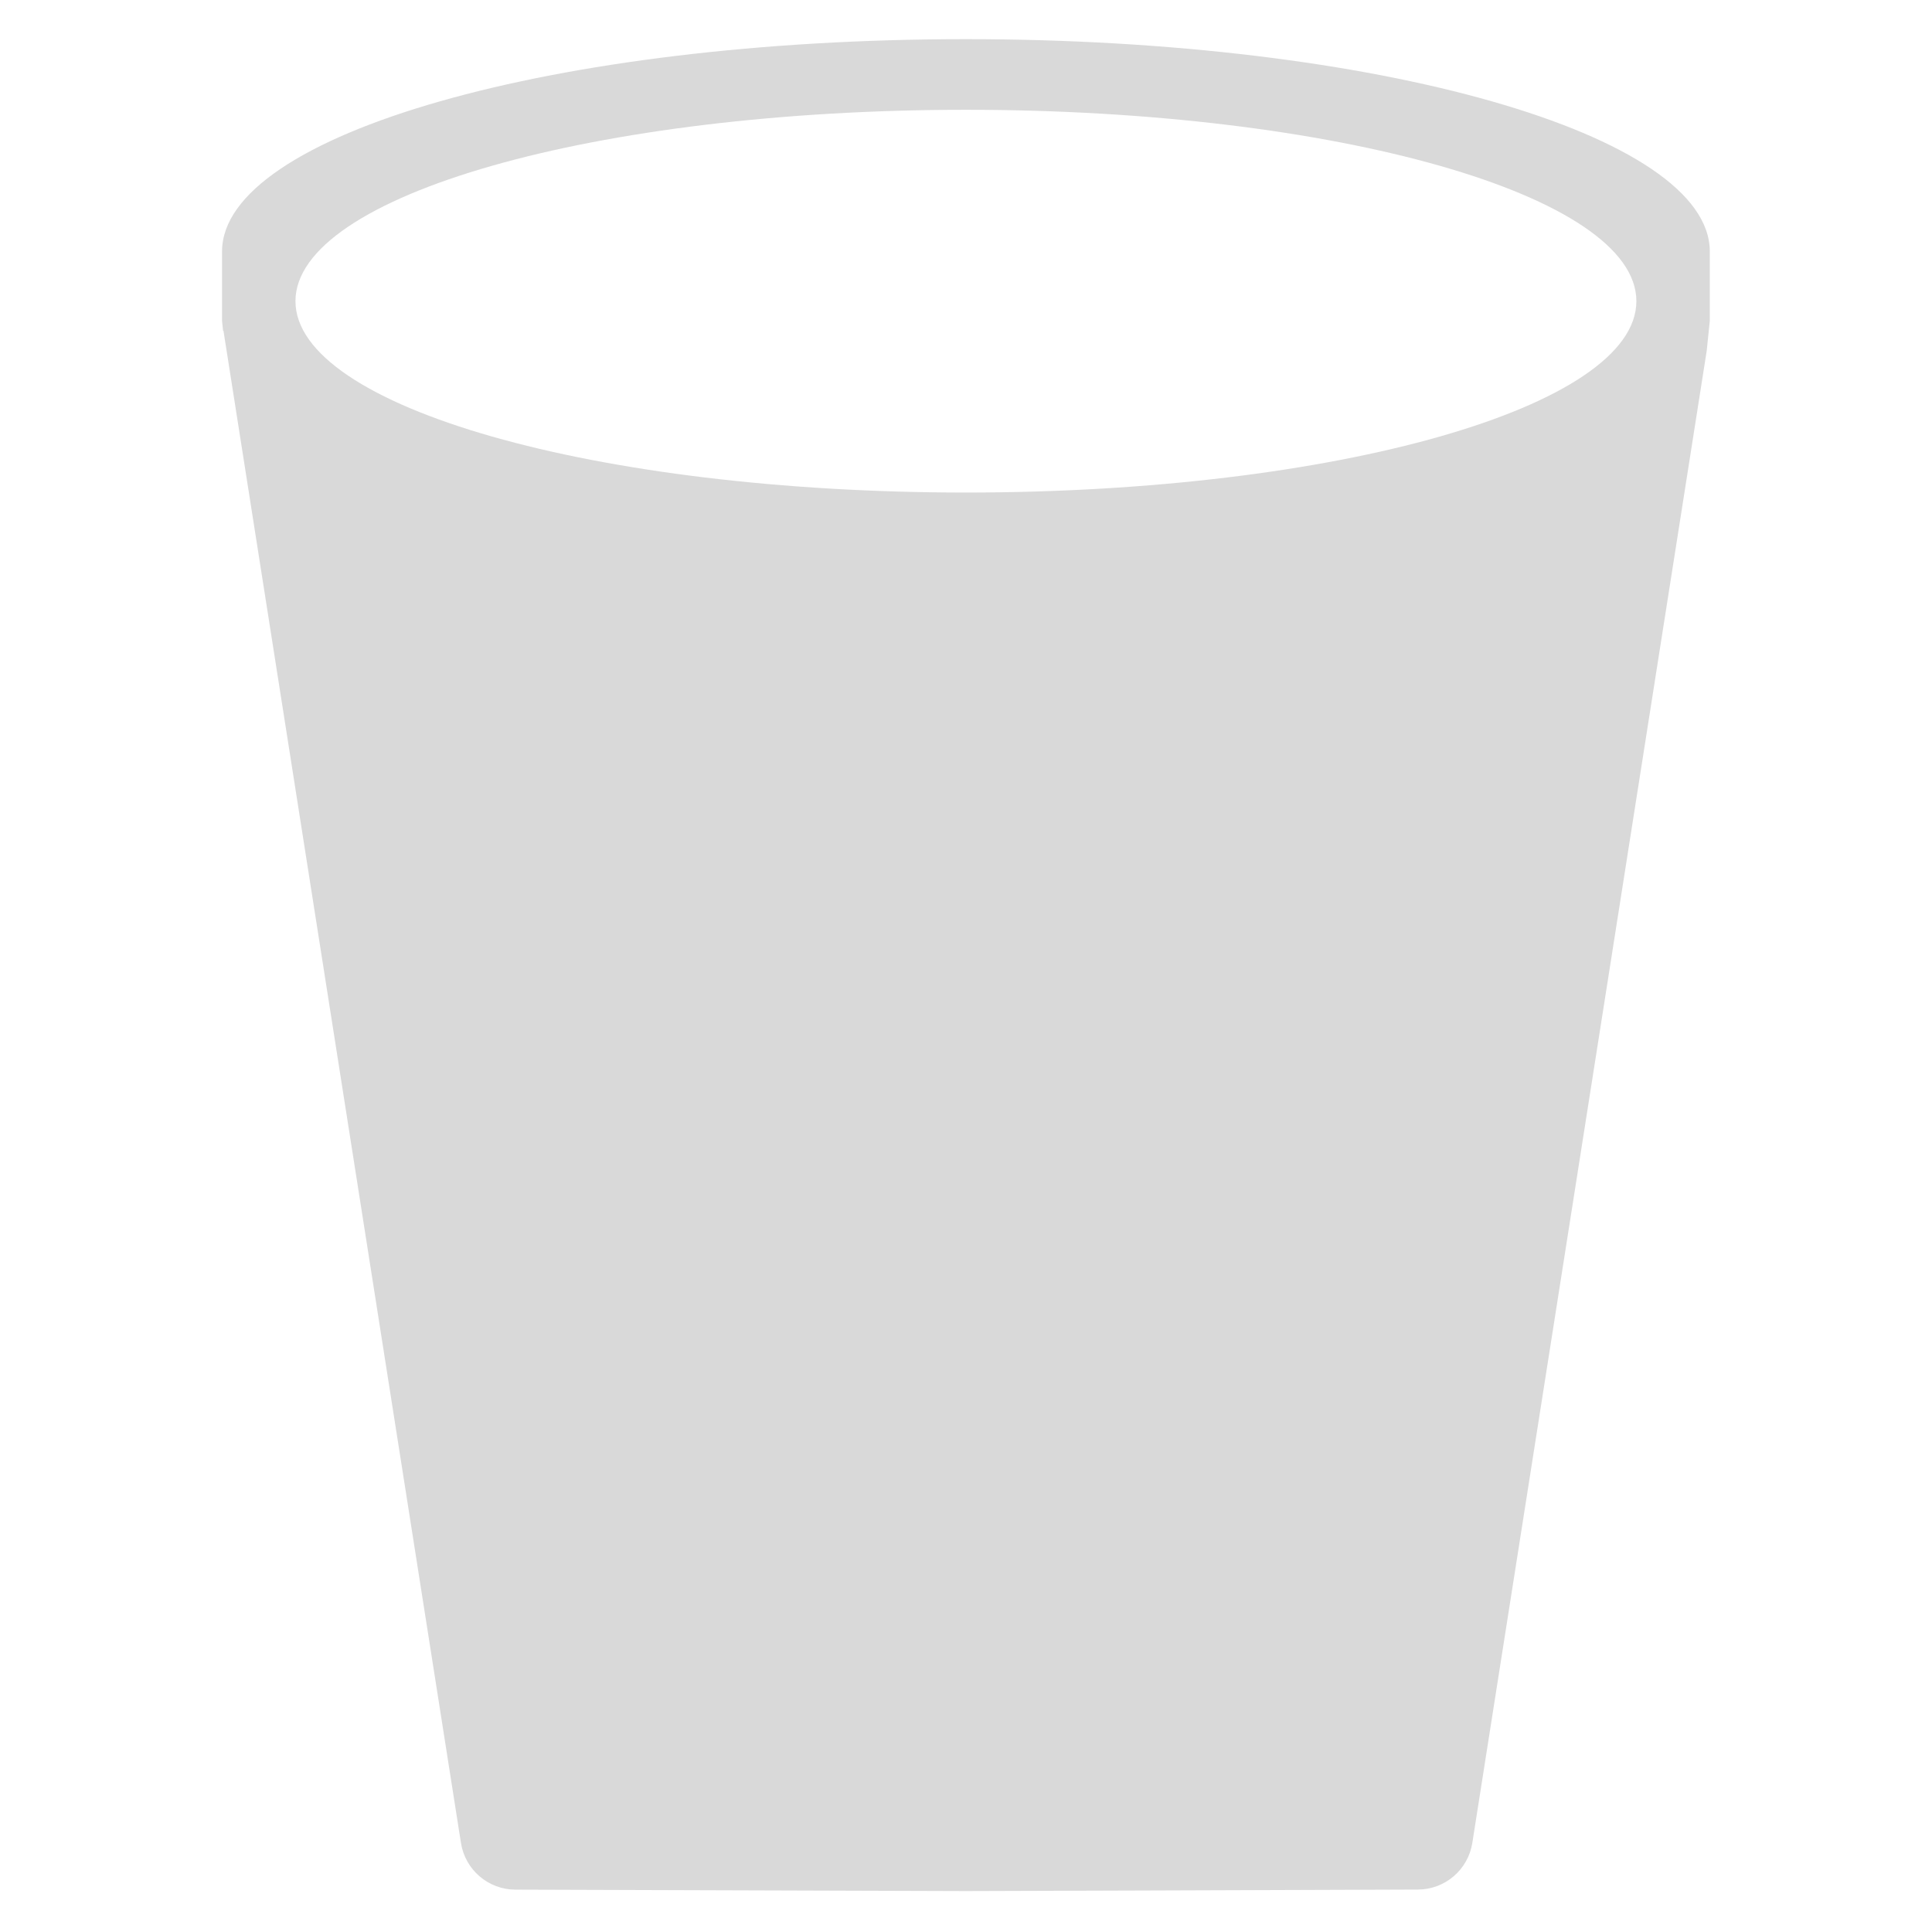
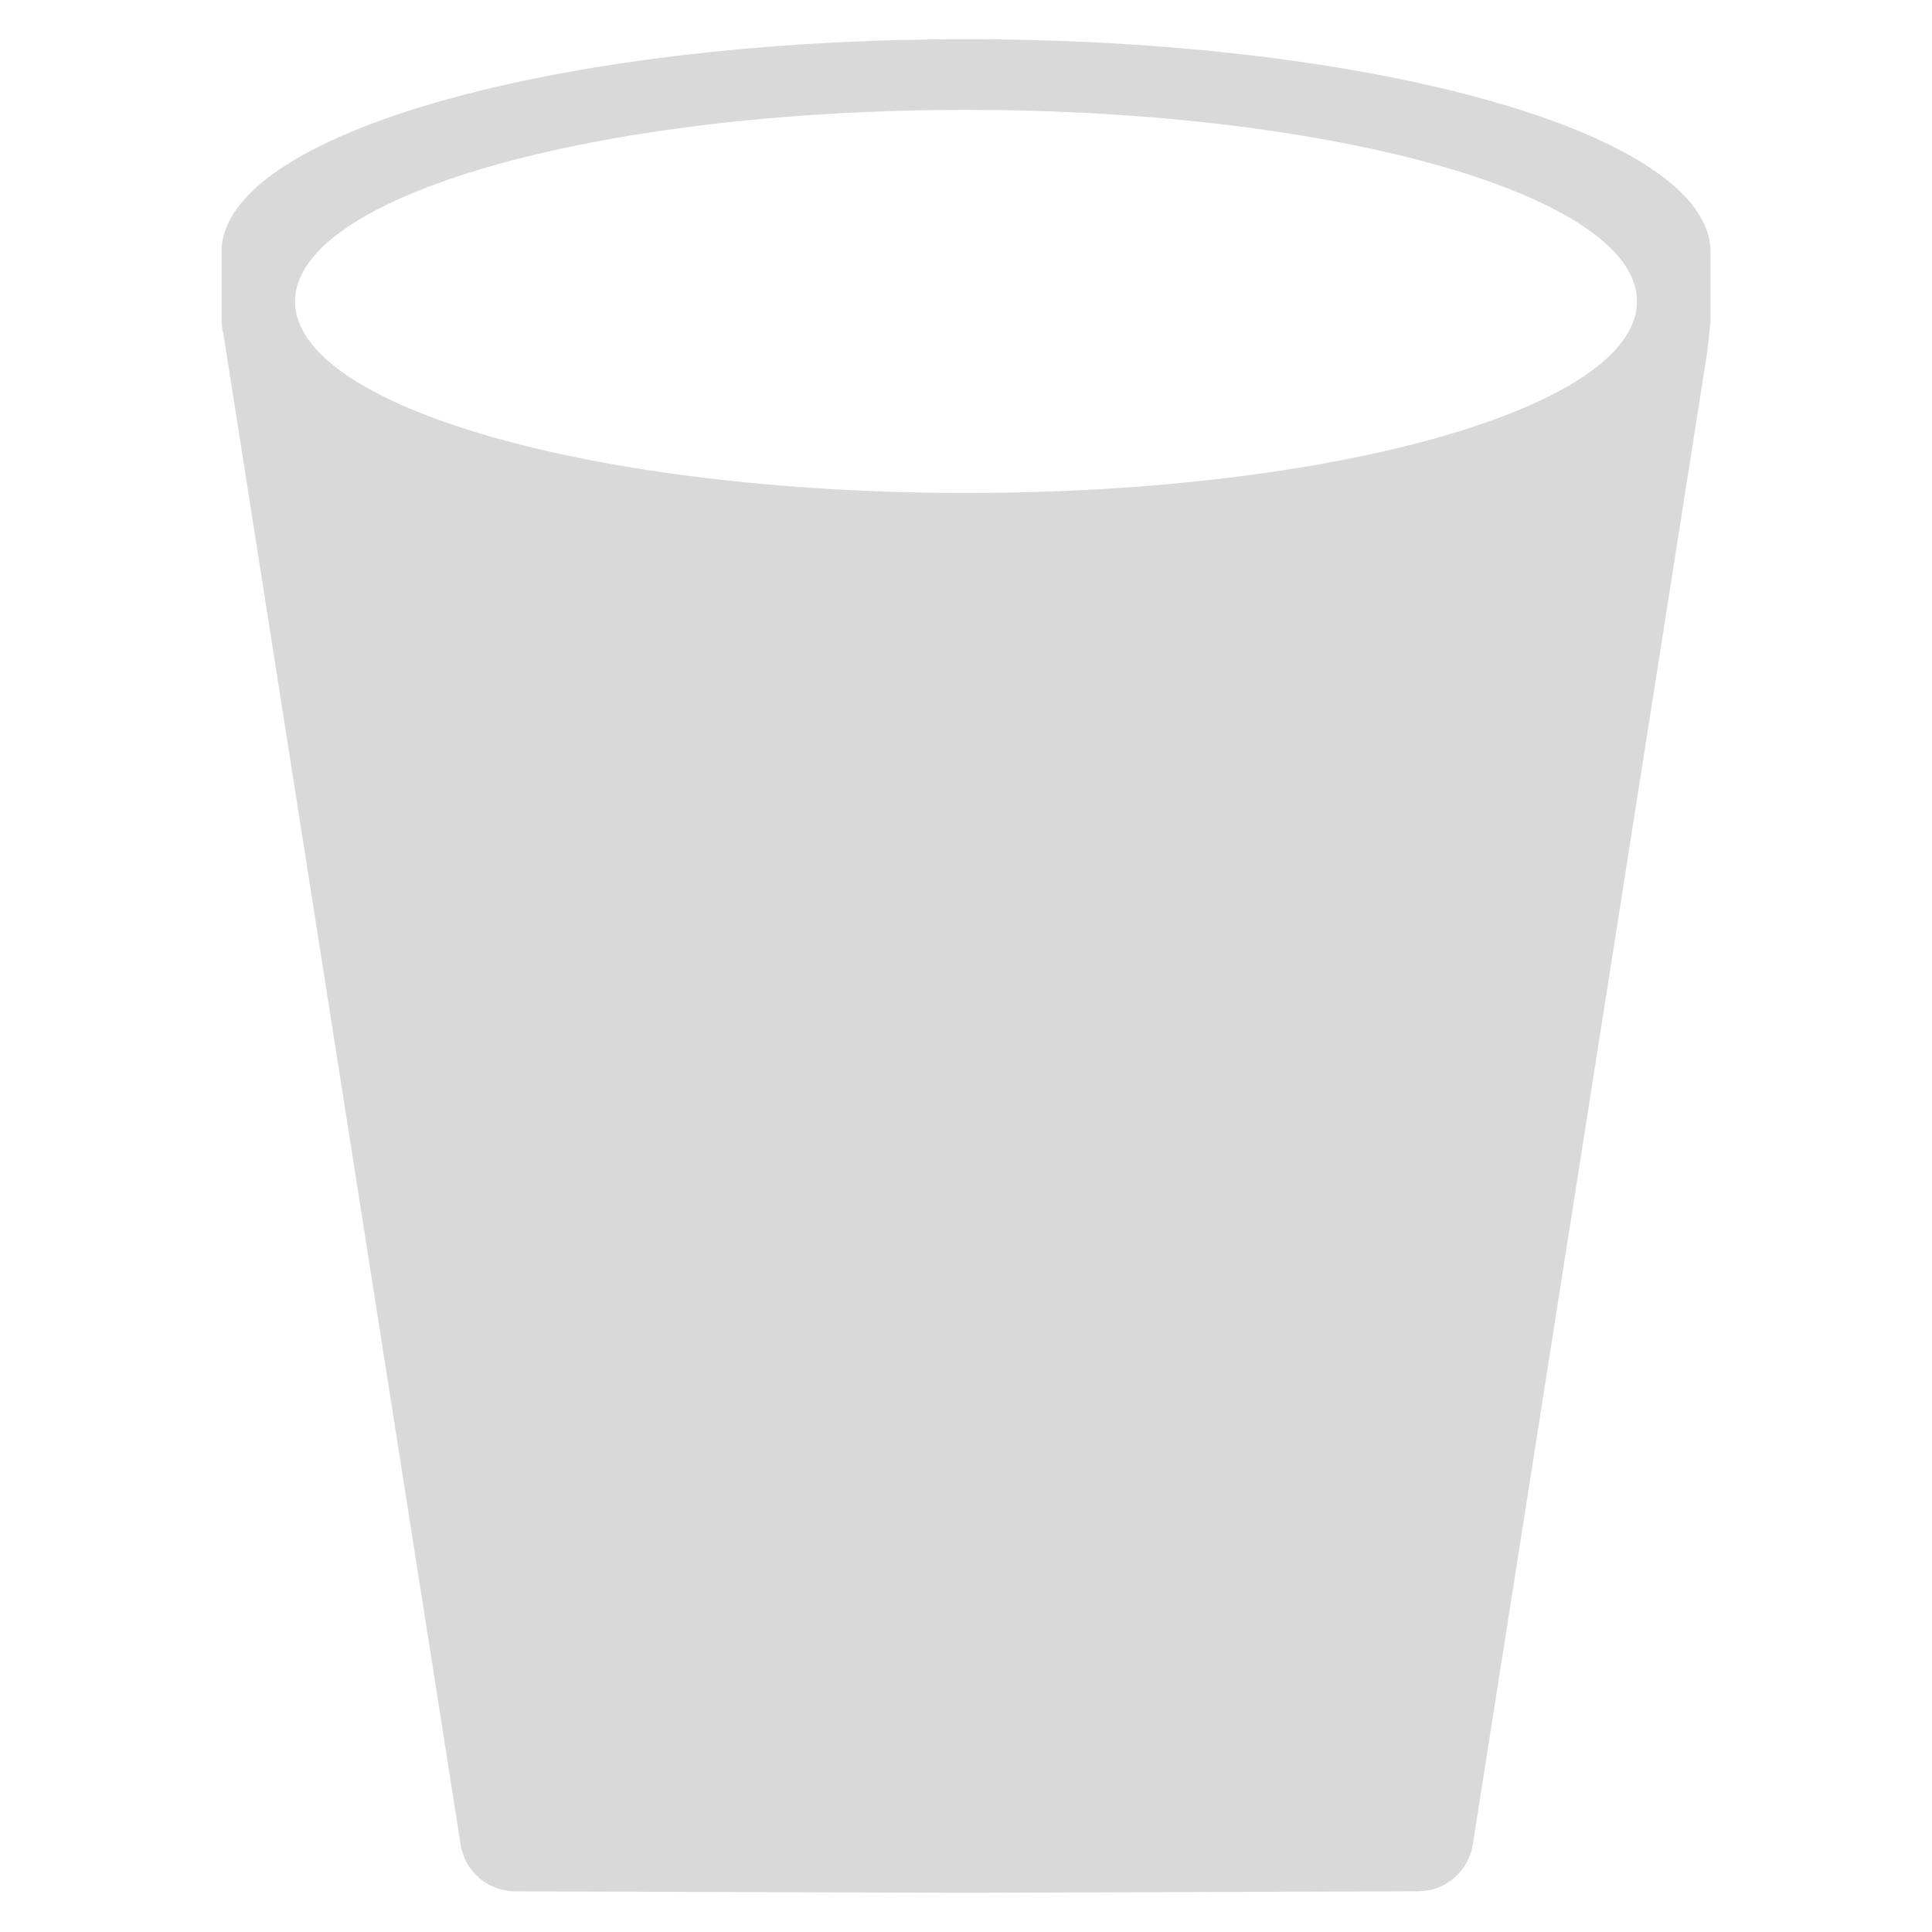
- <svg xmlns="http://www.w3.org/2000/svg" width="100%" height="100%" viewBox="0 0 2085 2084" version="1.1" xml:space="preserve" style="fill-rule:evenodd;clip-rule:evenodd;stroke-linejoin:round;stroke-miterlimit:2;">
-   <g transform="matrix(1,0,0,1,-2343,0)">
-     <g id="Trash" transform="matrix(4.166667,0,0,4.166667,2343.75,0)">
-       <rect x="0" y="0" width="500" height="500" style="fill:none;" />
-       <g transform="matrix(1,0,0,1,76.3468,421.9874)">
-         <g id="Layer-1">
-           <path d="M0,-343.975C0,-371.353 77.747,-393.548 173.653,-393.548C269.559,-393.548 347.306,-371.353 347.306,-343.975C347.306,-316.597 269.559,-294.402 173.653,-294.402C77.747,-294.402 0,-316.597 0,-343.975M365.528,-331.152L366.322,-338.896L366.322,-356.838C366.322,-387.221 280.061,-411.845 173.653,-411.845C67.245,-411.845 -19.016,-387.221 -19.016,-356.838L-19.016,-338.885L-18.75,-336.297L-18.646,-336.297L42.864,55.405C43.955,62.348 49.923,67.473 56.951,67.498C89.093,67.614 173.653,67.87 173.653,67.87C173.653,67.87 258.524,67.608 290.731,67.479C297.758,67.451 303.725,62.328 304.815,55.386L365.528,-331.152Z" style="fill:rgb(217,217,217);fill-rule:nonzero;" />
-         </g>
-       </g>
-     </g>
-   </g>
+ <svg xmlns="http://www.w3.org/2000/svg" id="Layer_1" data-name="Layer 1" viewBox="0 0 500 500">
+   <defs>
+     <style>
+       .cls-1 {
+         fill: #d9d9d9;
+       }
+     </style>
+   </defs>
+   <path class="cls-1" d="M441.88,90.84l.79-7.74v-17.94c0-30.38-86.26-55.01-192.67-55.01S57.33,34.77,57.33,65.15v17.95l.27,2.59h.1l61.51,391.7c1.09,6.94,7.06,12.07,14.09,12.09,32.14.12,116.7.37,116.7.37,0,0,84.87-.26,117.08-.39,7.03-.03,12.99-5.15,14.08-12.09l60.71-386.54ZM76.35,78.01c0-27.38,77.75-49.57,173.65-49.57s173.65,22.2,173.65,49.57-77.75,49.57-173.65,49.57-173.65-22.2-173.65-49.57" />
</svg>
